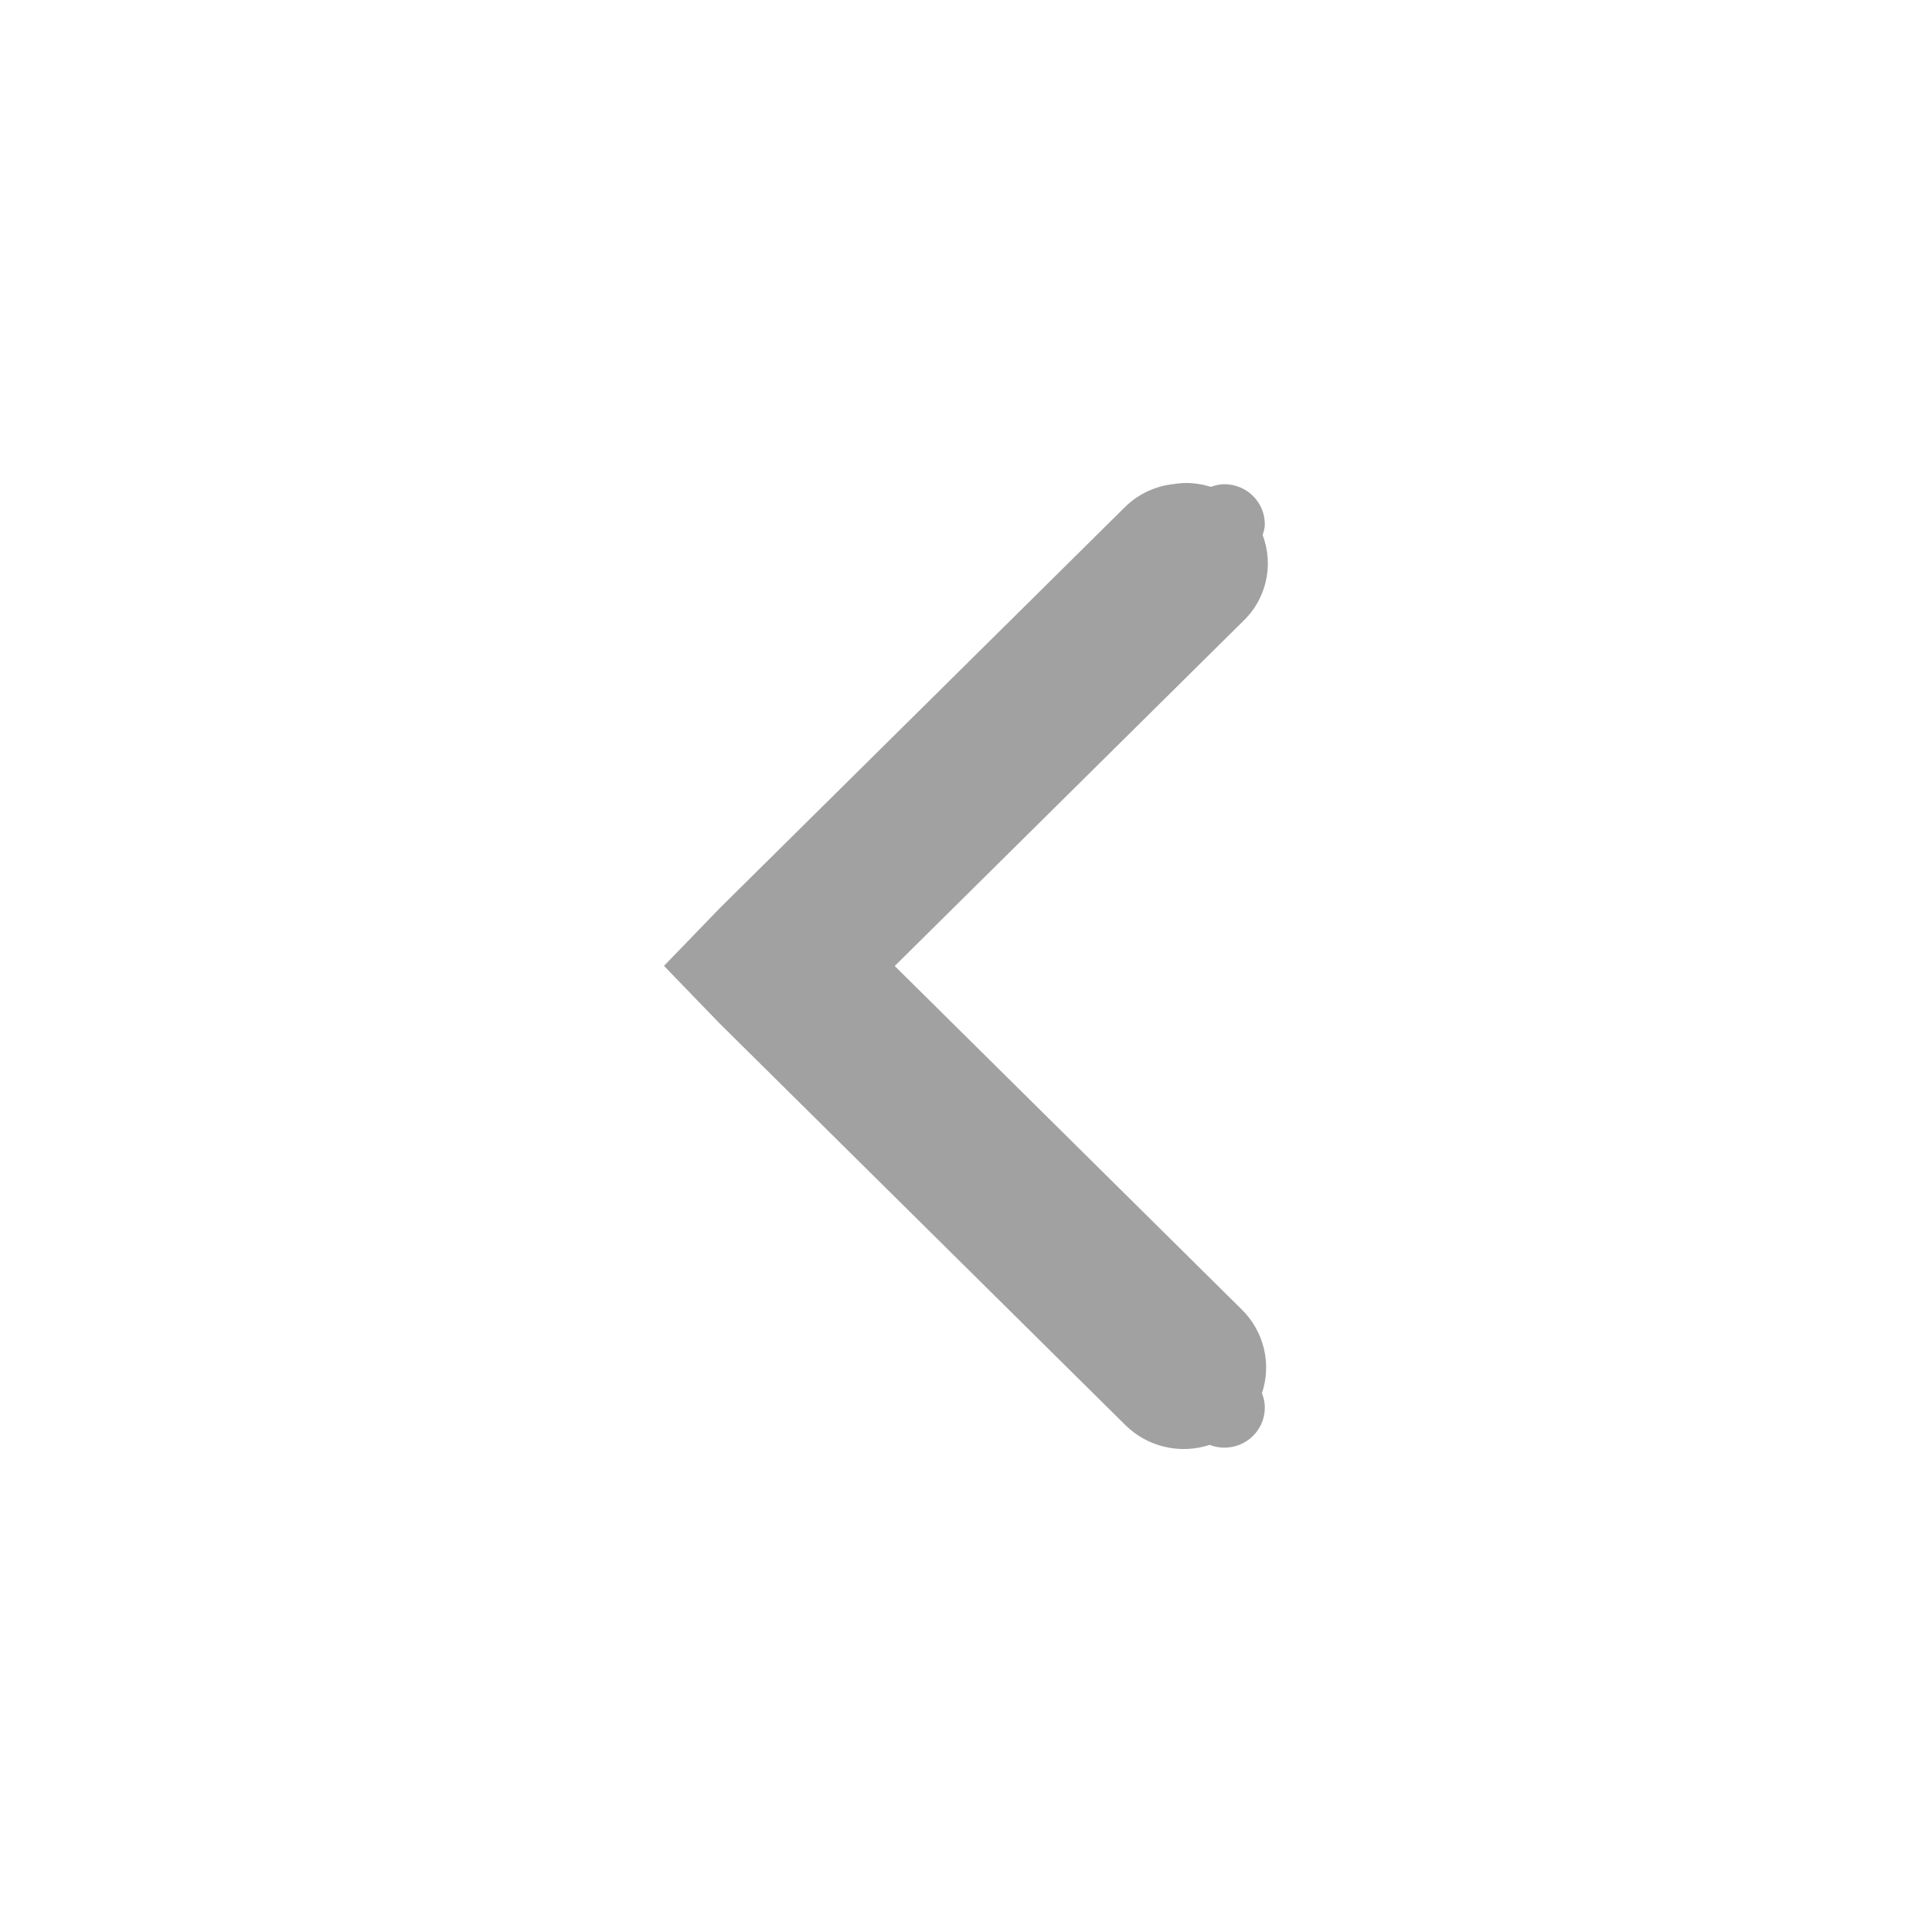
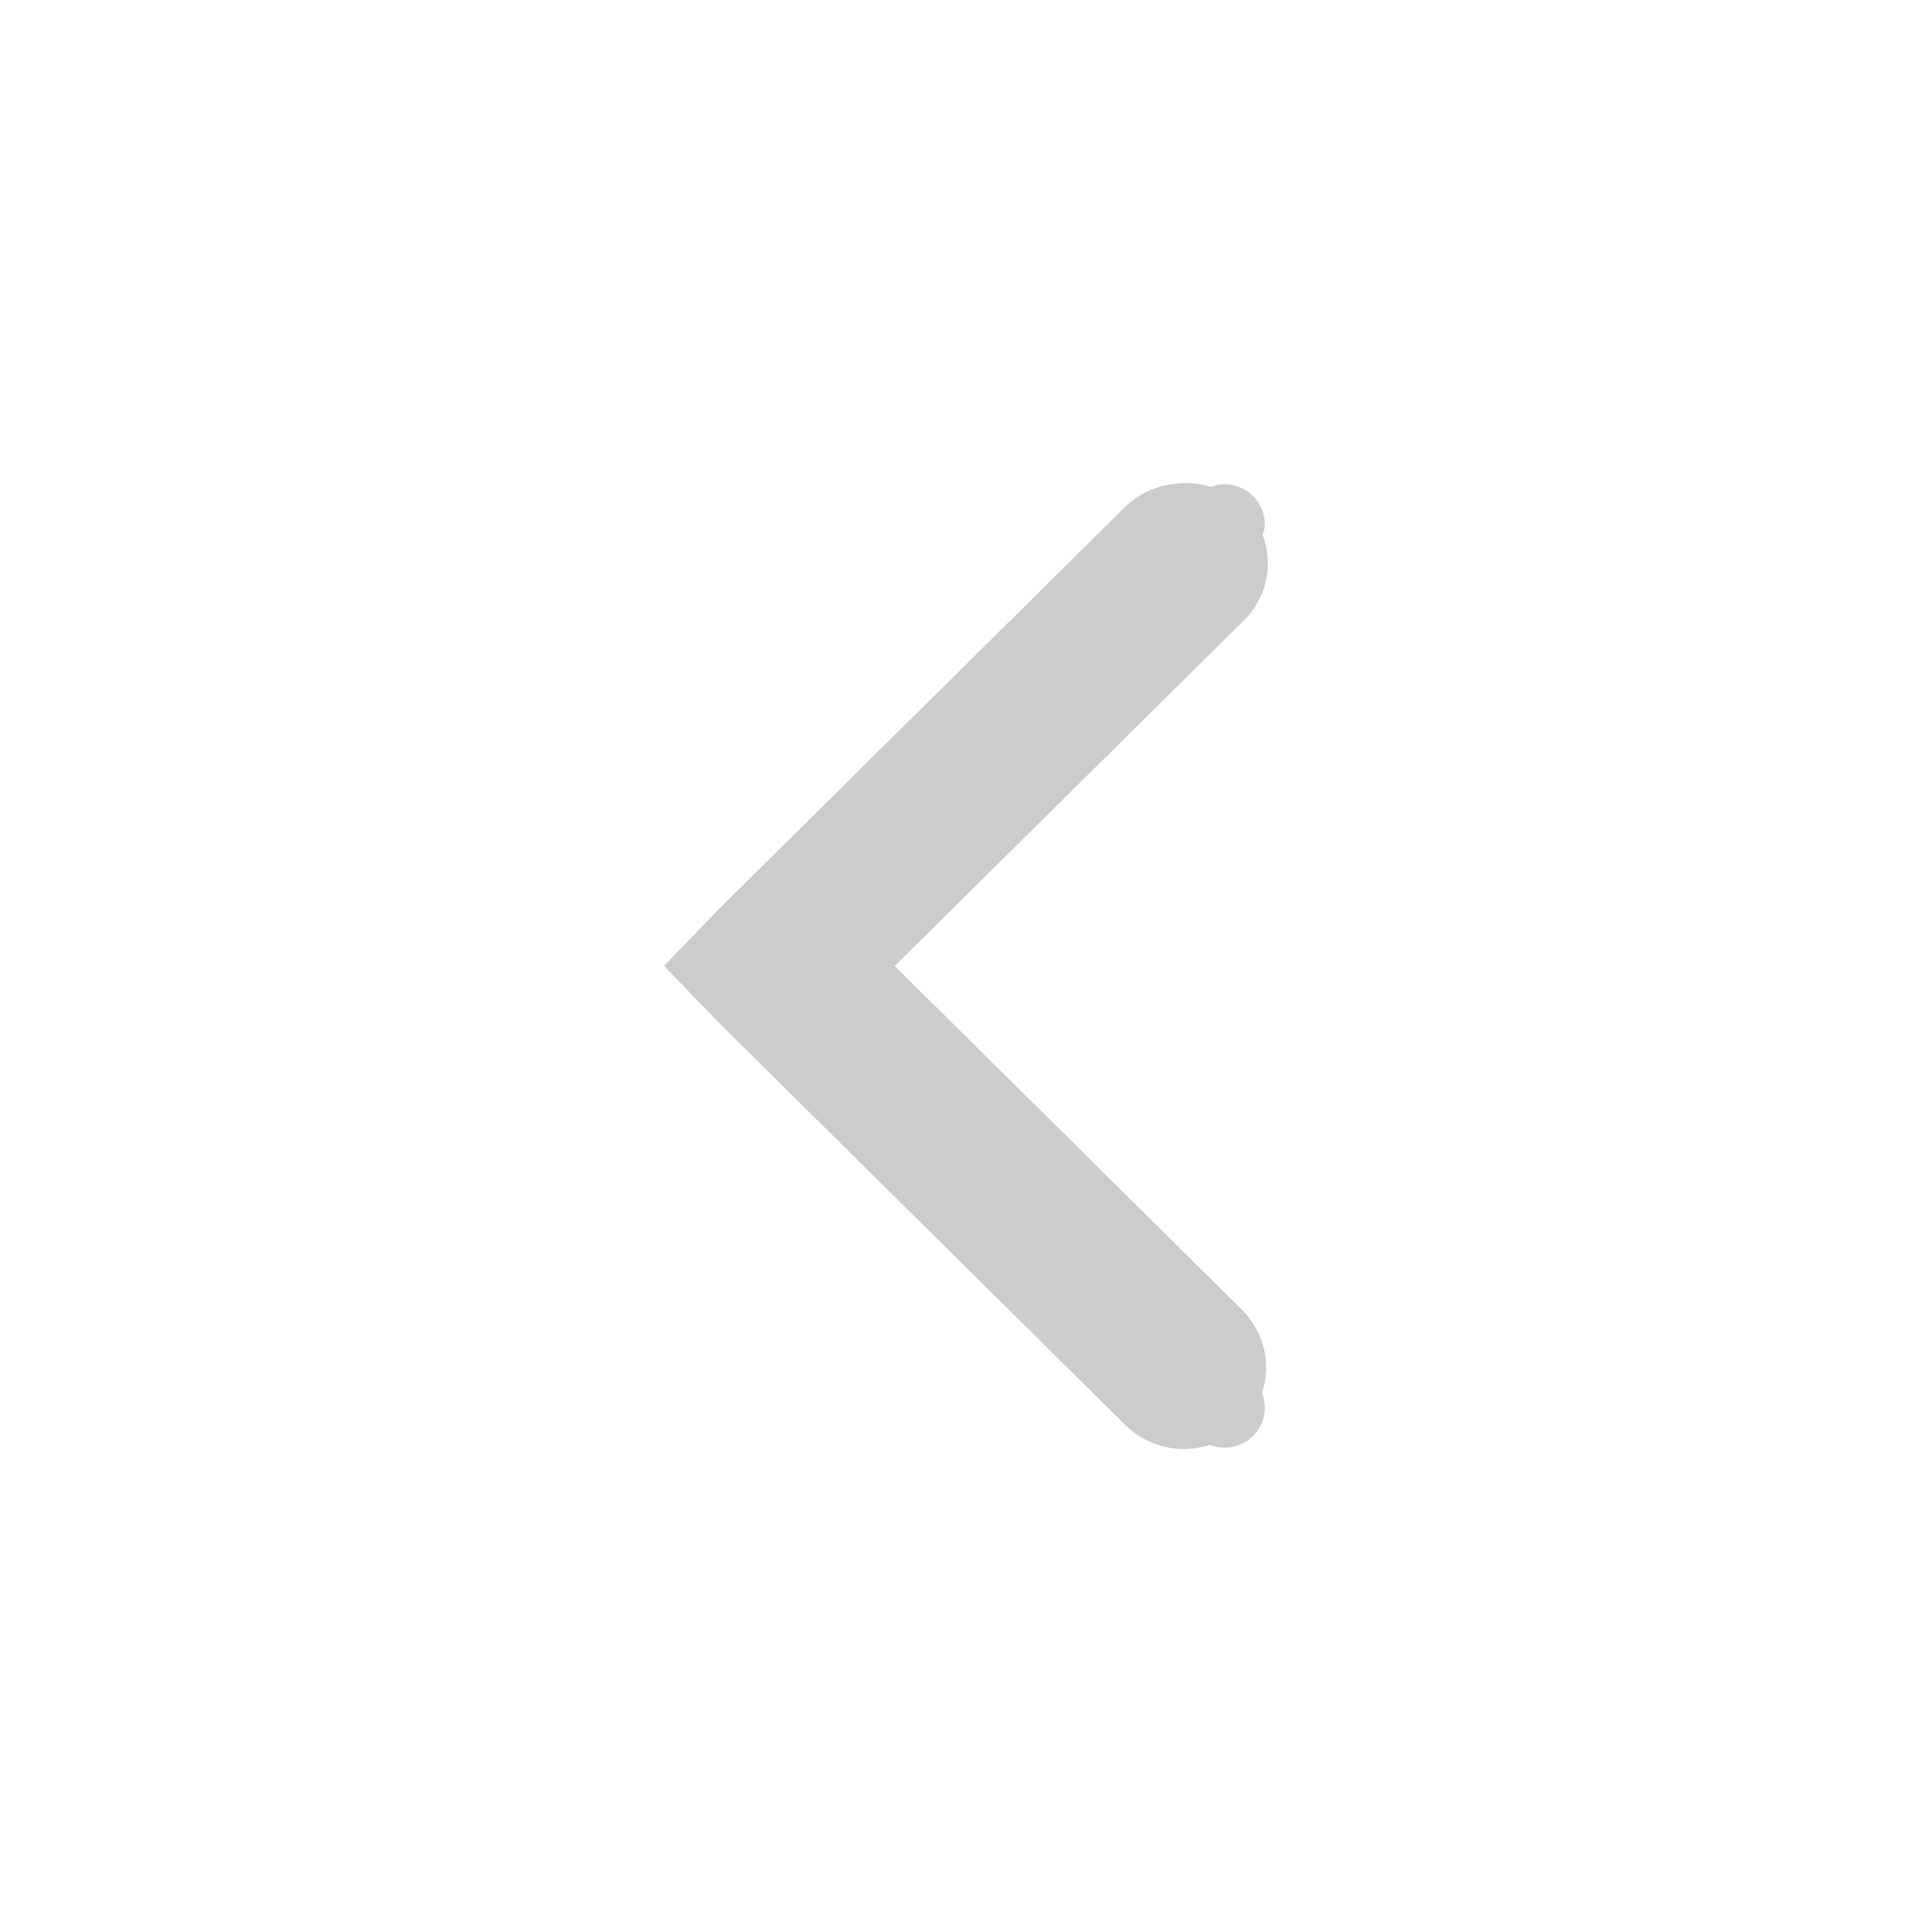
<svg xmlns="http://www.w3.org/2000/svg" height="16" id="svg7384" version="1.1" width="16">
  <defs id="defs7386" />
  <g id="layer9" style="display:inline" transform="translate(-100.0002,-747)" />
  <g id="layer10" transform="translate(-100.0002,-747)" />
  <g id="layer11" transform="translate(-100.0002,-747)" />
  <g id="layer13" transform="translate(-100.0002,-747)" />
  <g id="layer14" transform="translate(-100.0002,-747)" />
  <g id="layer15" style="display:inline" transform="translate(-100.0002,-747)" />
  <g id="g71291" style="display:inline" transform="translate(-100.0002,-747)" />
  <g id="g4953" style="display:inline" transform="translate(-100.0002,-747)" />
  <g id="layer12" style="display:inline" transform="translate(-100.0002,-747)">
-     <path style="color:#000000;font-style:normal;font-variant:normal;font-weight:normal;font-stretch:normal;font-size:medium;line-height:normal;font-family:Sans;-inkscape-font-specification:Sans;text-indent:0;text-align:start;text-decoration:none;text-decoration-line:none;letter-spacing:normal;word-spacing:normal;text-transform:none;direction:ltr;block-progression:tb;writing-mode:lr-tb;baseline-shift:baseline;text-anchor:start;display:inline;overflow:visible;visibility:visible;fill:#a1a1a1;fill-opacity:1;stroke:none;stroke-width:2;marker:none;enable-background:accumulate" d="m 109.823,751 a 0.672,0.665 0 0 0 -0.104,0.009 0.672,0.665 0 0 0 -0.399,0.187 l -3.359,3.325 -0.462,0.478 0.462,0.478 3.359,3.325 a 0.683,0.676 0 0 0 0.698,0.164 c 0.037,0.014 0.078,0.023 0.121,0.023 0.186,0 0.336,-0.148 0.336,-0.332 0,-0.042 -0.009,-0.082 -0.024,-0.119 a 0.683,0.676 0 0 0 -0.165,-0.691 l -2.876,-2.847 2.876,-2.847 a 0.672,0.665 0 0 0 0.171,-0.721 c 0.008,-0.029 0.018,-0.058 0.018,-0.09 0,-0.184 -0.15,-0.332 -0.336,-0.332 -0.04,0 -0.076,0.01 -0.112,0.022 A 0.672,0.665 0 0 0 109.823,751 Z" id="path6040" />
+     <path style="color:#000000;font-style:normal;font-variant:normal;font-weight:normal;font-stretch:normal;font-size:medium;line-height:normal;font-family:Sans;-inkscape-font-specification:Sans;text-indent:0;text-align:start;text-decoration:none;text-decoration-line:none;letter-spacing:normal;word-spacing:normal;text-transform:none;direction:ltr;block-progression:tb;writing-mode:lr-tb;baseline-shift:baseline;text-anchor:start;display:inline;overflow:visible;visibility:visible;fill:#cccccc;fill-opacity:1;stroke:none;stroke-width:2;marker:none;enable-background:accumulate" d="m 109.823,751 a 0.672,0.665 0 0 0 -0.104,0.009 0.672,0.665 0 0 0 -0.399,0.187 l -3.359,3.325 -0.462,0.478 0.462,0.478 3.359,3.325 a 0.683,0.676 0 0 0 0.698,0.164 c 0.037,0.014 0.078,0.023 0.121,0.023 0.186,0 0.336,-0.148 0.336,-0.332 0,-0.042 -0.009,-0.082 -0.024,-0.119 a 0.683,0.676 0 0 0 -0.165,-0.691 l -2.876,-2.847 2.876,-2.847 a 0.672,0.665 0 0 0 0.171,-0.721 c 0.008,-0.029 0.018,-0.058 0.018,-0.09 0,-0.184 -0.15,-0.332 -0.336,-0.332 -0.04,0 -0.076,0.01 -0.112,0.022 A 0.672,0.665 0 0 0 109.823,751 Z" id="path6040" />
  </g>
</svg>
